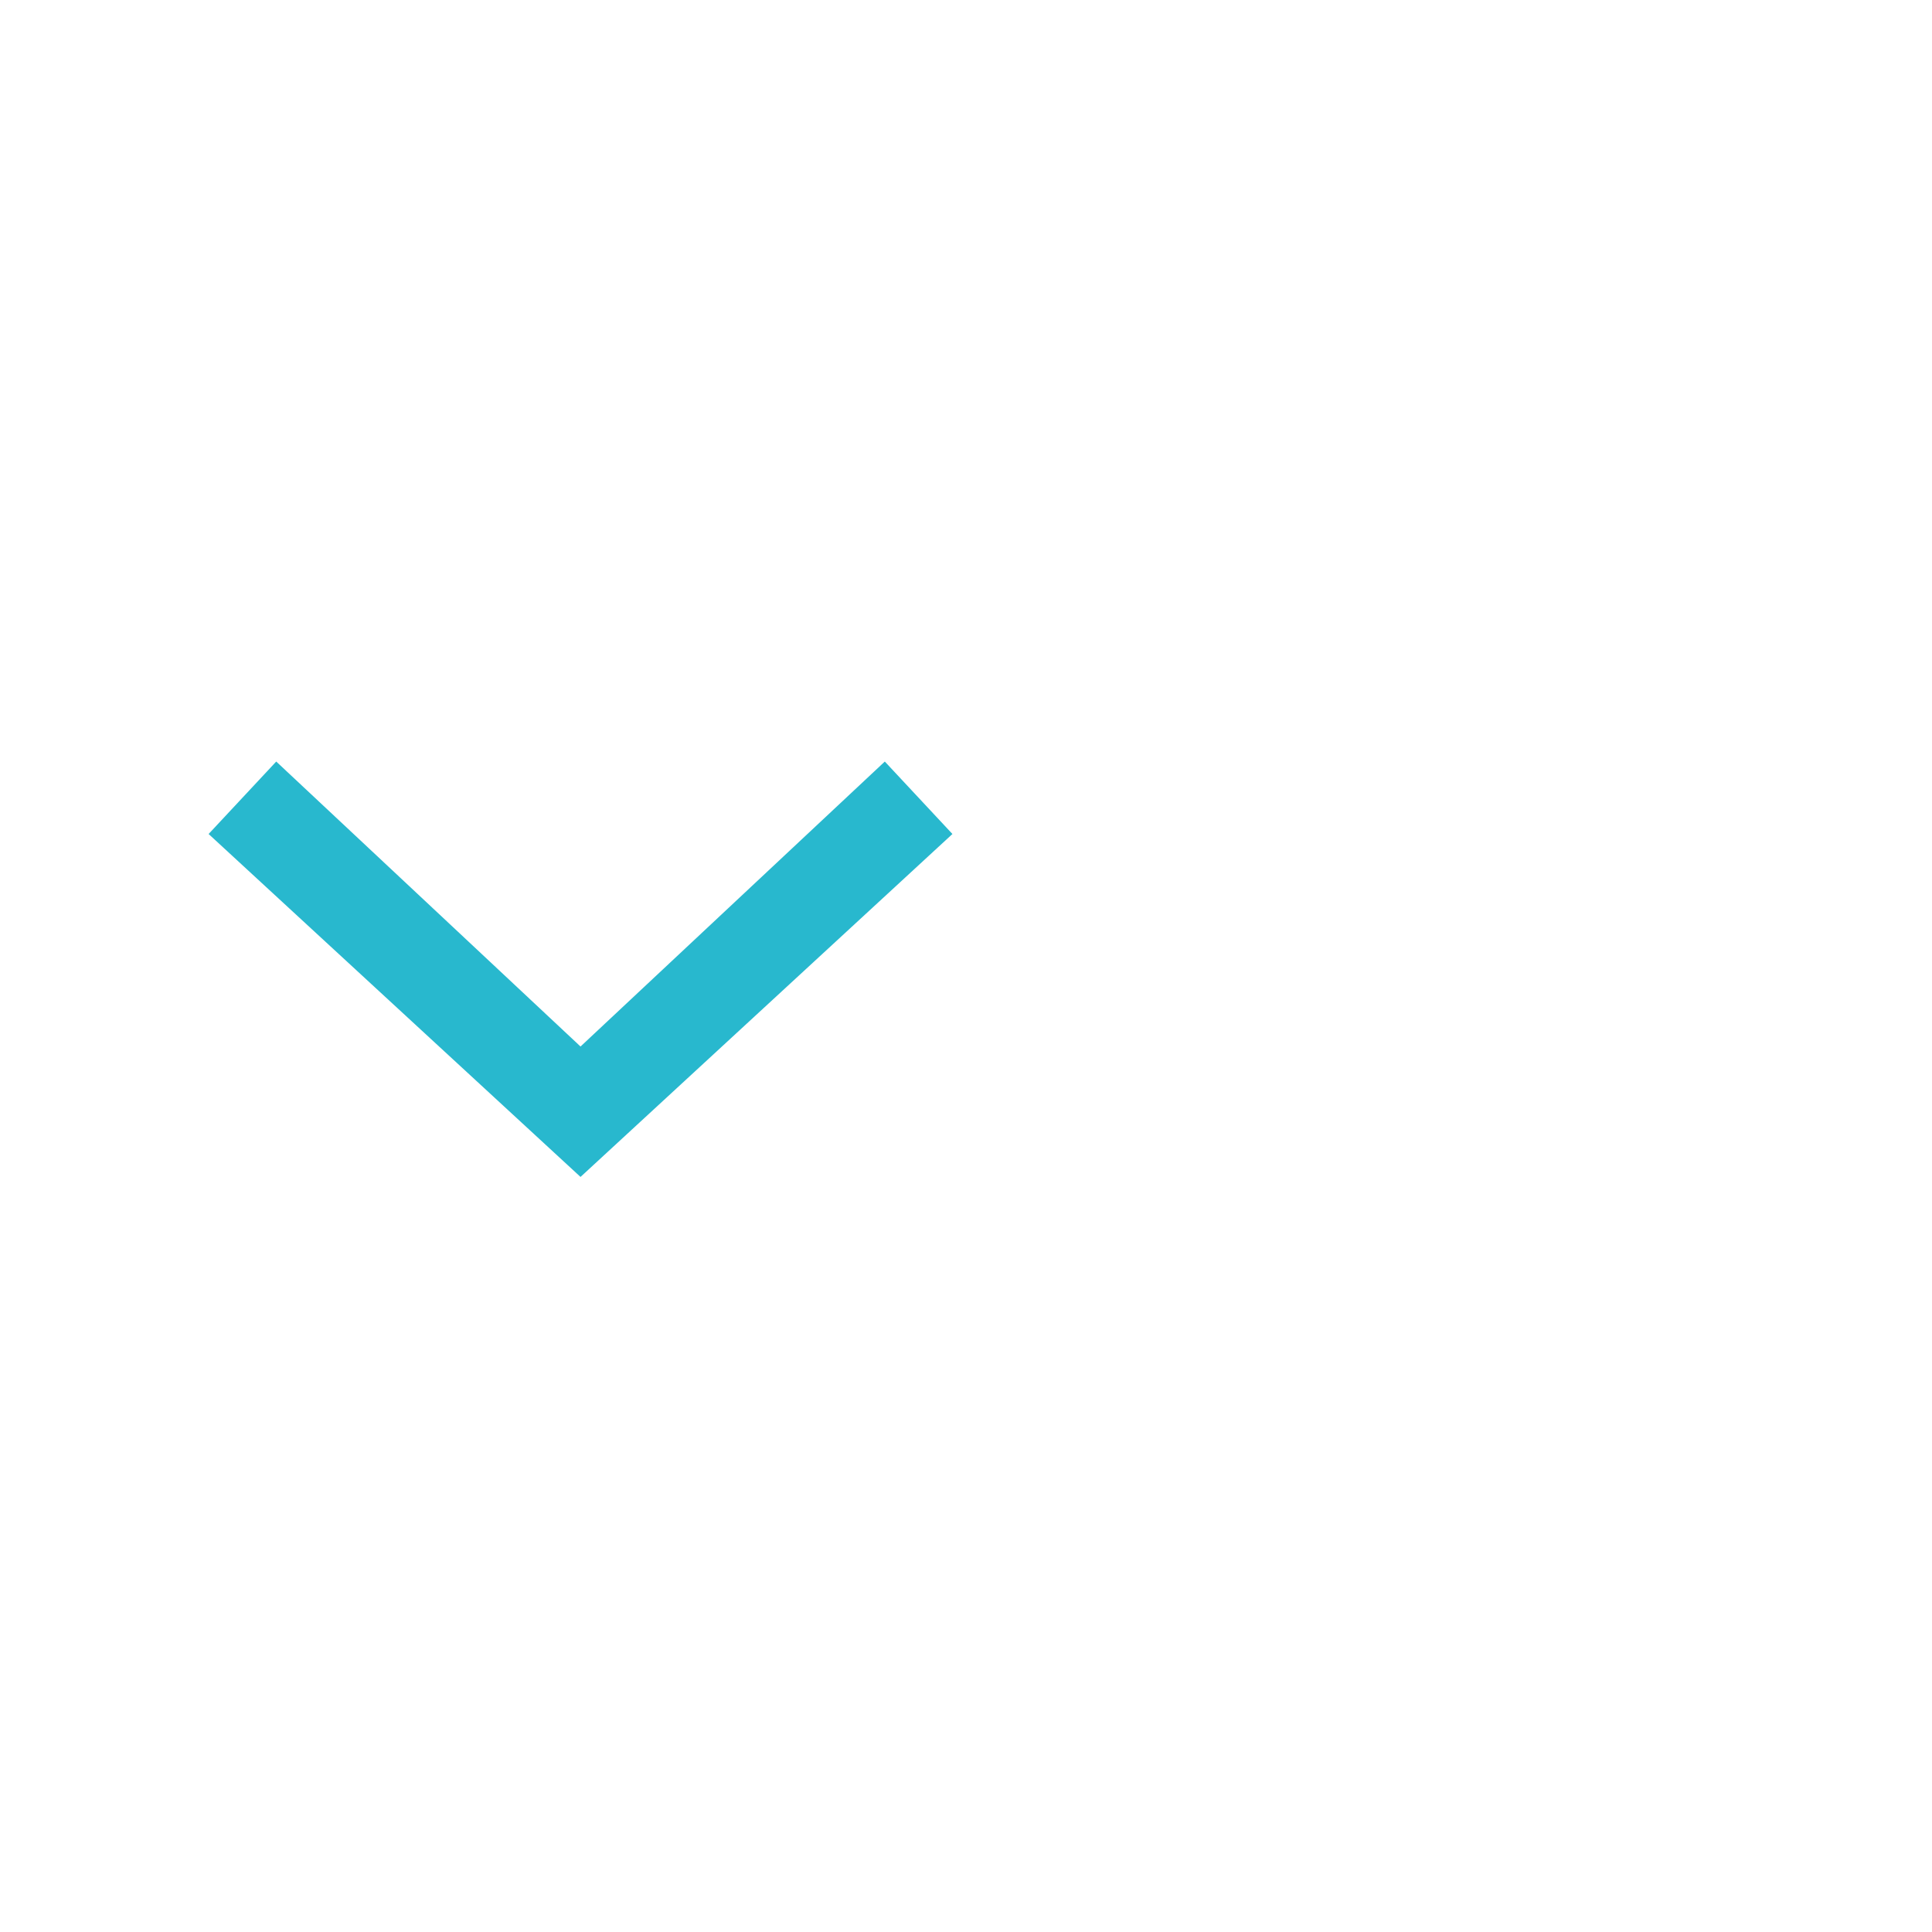
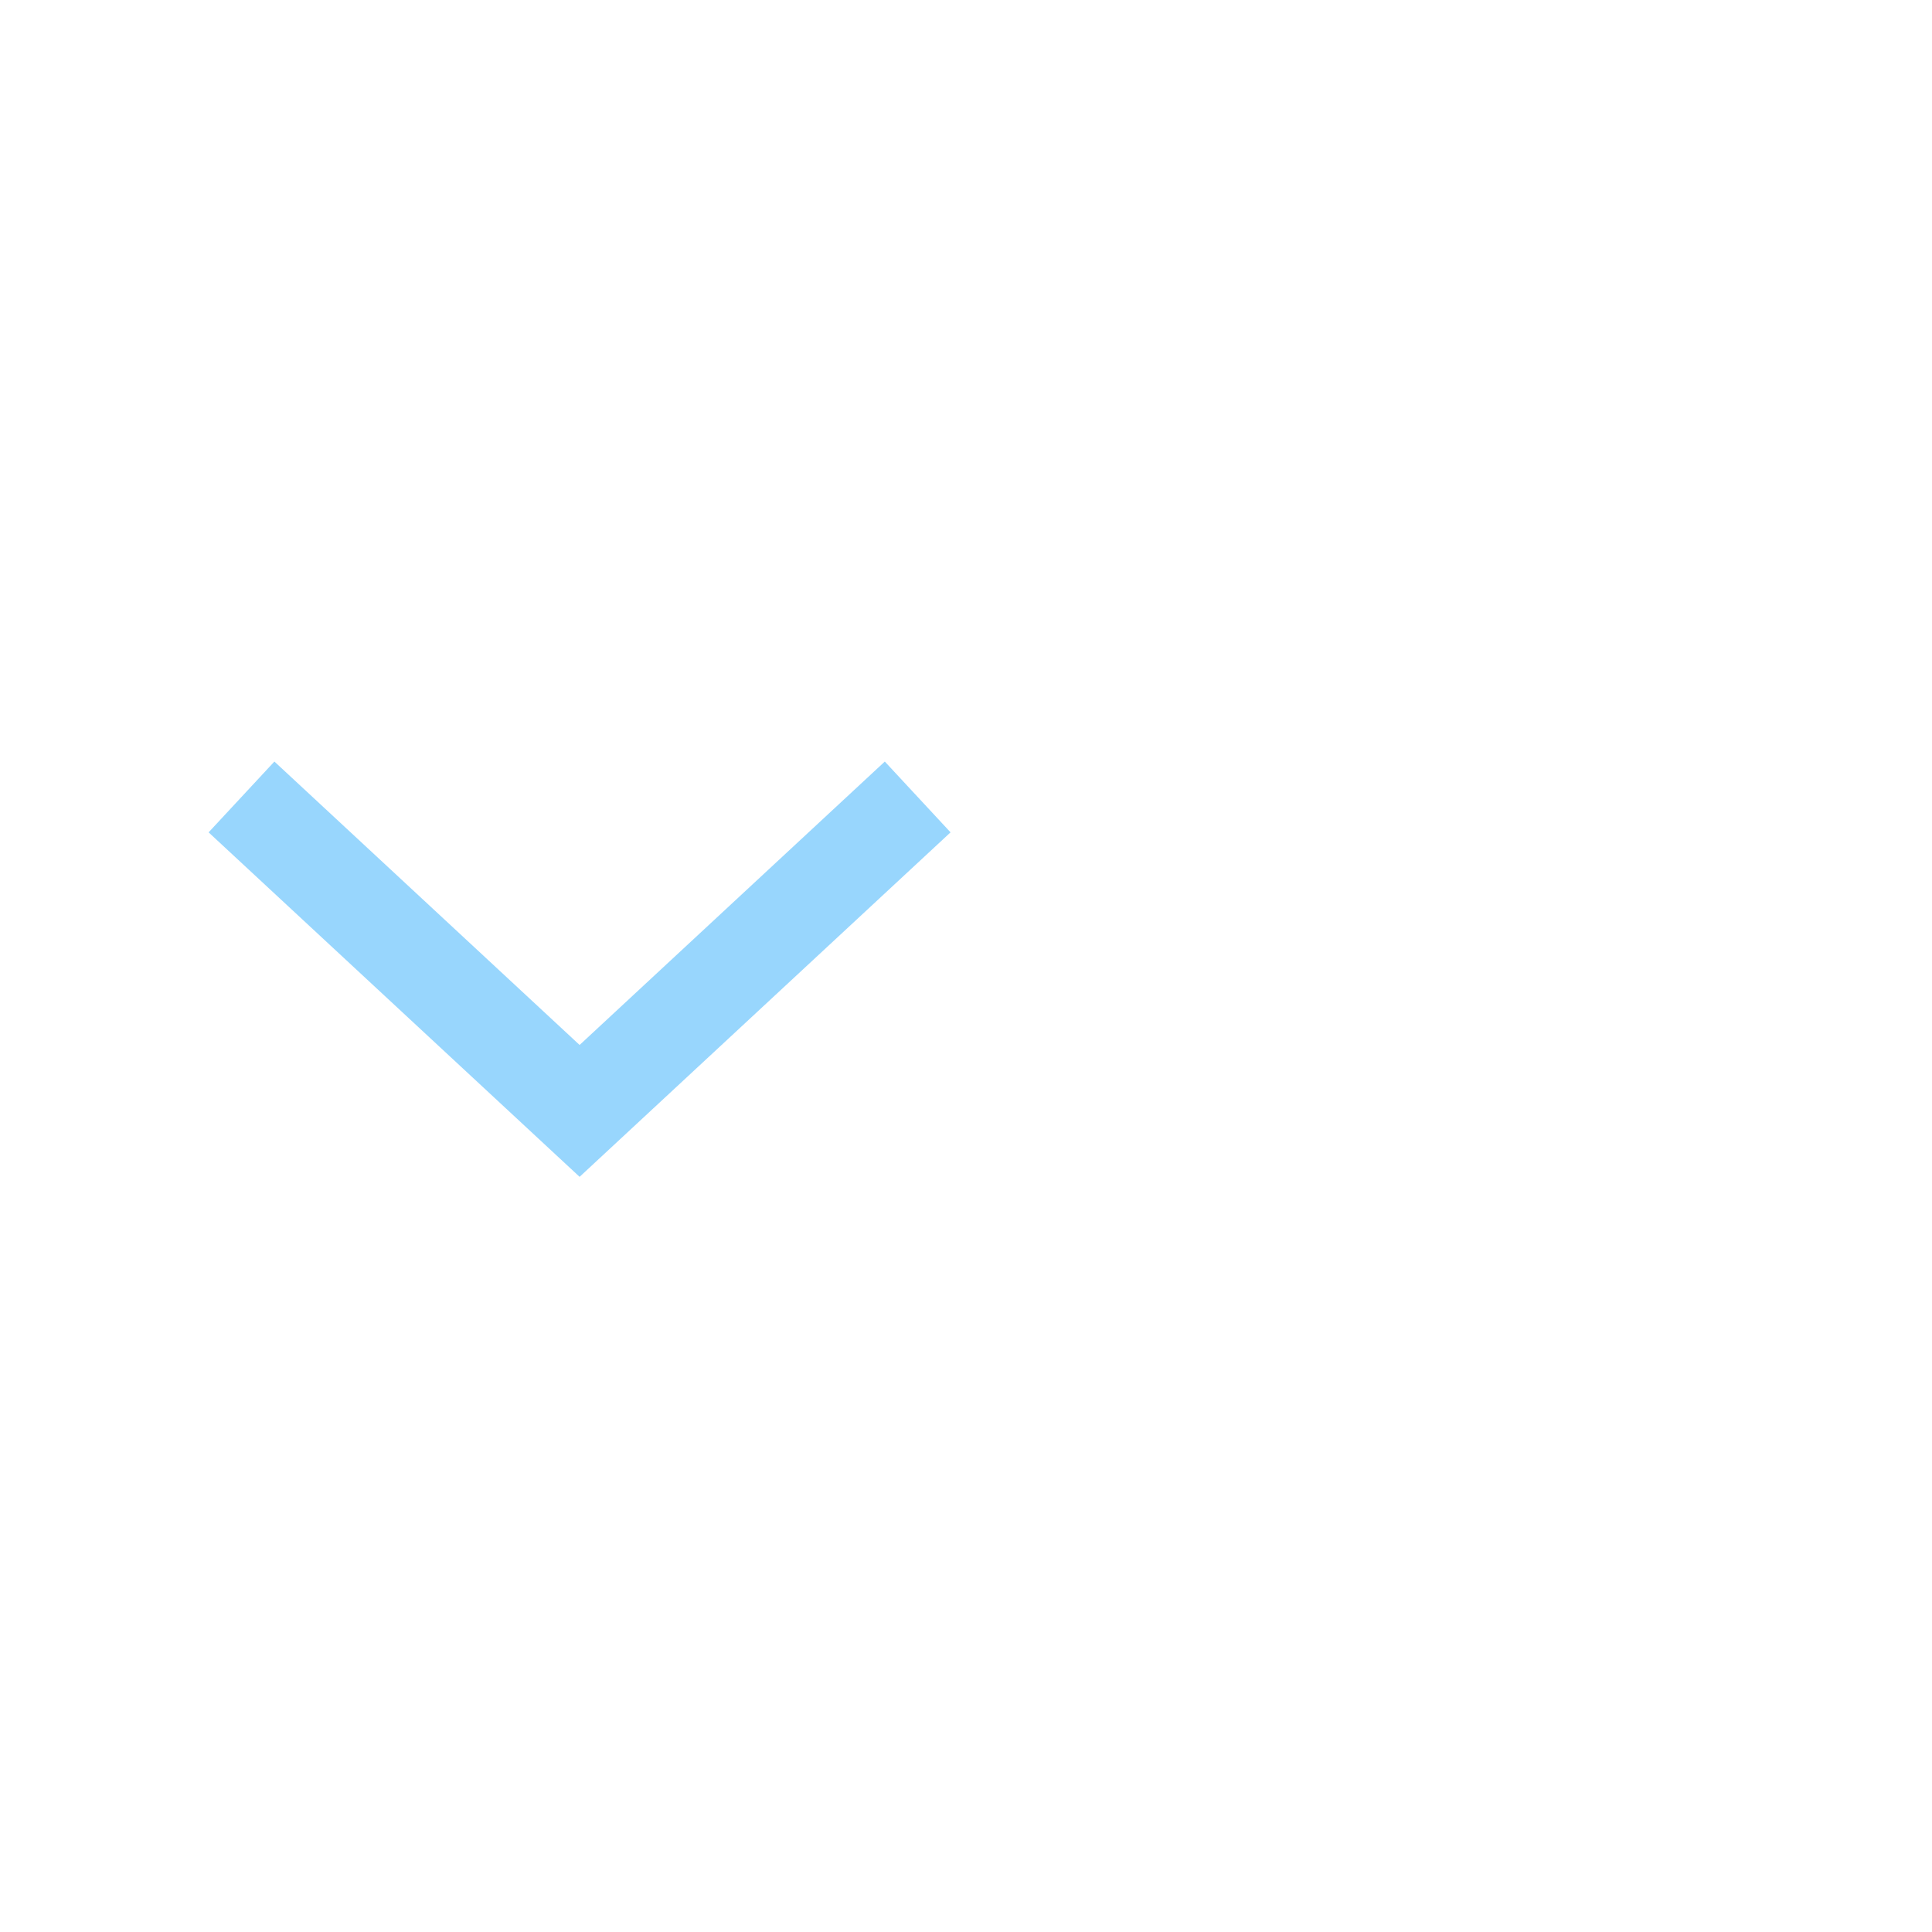
- <svg xmlns="http://www.w3.org/2000/svg" version="1.1" id="Layer_1" x="0px" y="0px" viewBox="0 0 40 40" style="enable-background:new 0 0 40 40;" xml:space="preserve">
-   <style type="text/css">
- 	.st0{fill-rule:evenodd;clip-rule:evenodd;fill:#28B8CE;}
- 	.st1{fill:none;}
- </style>
-   <g id="ComboBox">
+ <svg xmlns="http://www.w3.org/2000/svg" width="40px" height="40px" viewBox="0 0 40 40" version="1.1" id="svg11">
+   <defs id="defs15" />
+   <g id="ComboBox" stroke="none" stroke-width="1" fill="none" fill-rule="evenodd">
    <g id="ic-arrow-drop-down" transform="translate(0, 8)">
-       <g id="Group_8822" transform="translate(4.319, 7.767)">
-         <polygon id="Path_18879" class="st0" points="7.7,8.6 0,1.5 1.4,0 7.7,5.9 14,0 15.4,1.5    " />
+       <g id="Group_8822" transform="translate(4.319, 7.767)" fill="#67a7fe" style="fill:#98d6fd;fill-opacity:1">
+         <polygon id="Path_18879" points="7.681 8.598 0 1.466 1.362 0 7.681 5.868 14 -8.8817842e-16 15.361 1.466" style="fill:#98d6fd;fill-opacity:1" />
      </g>
-       <polygon id="Rectangle_4407" class="st1" points="0,0 24,0 24,24 0,24   " />
+       <polygon id="Rectangle_4407" points="0 0 24 0 24 24 0 24" />
    </g>
  </g>
</svg>
